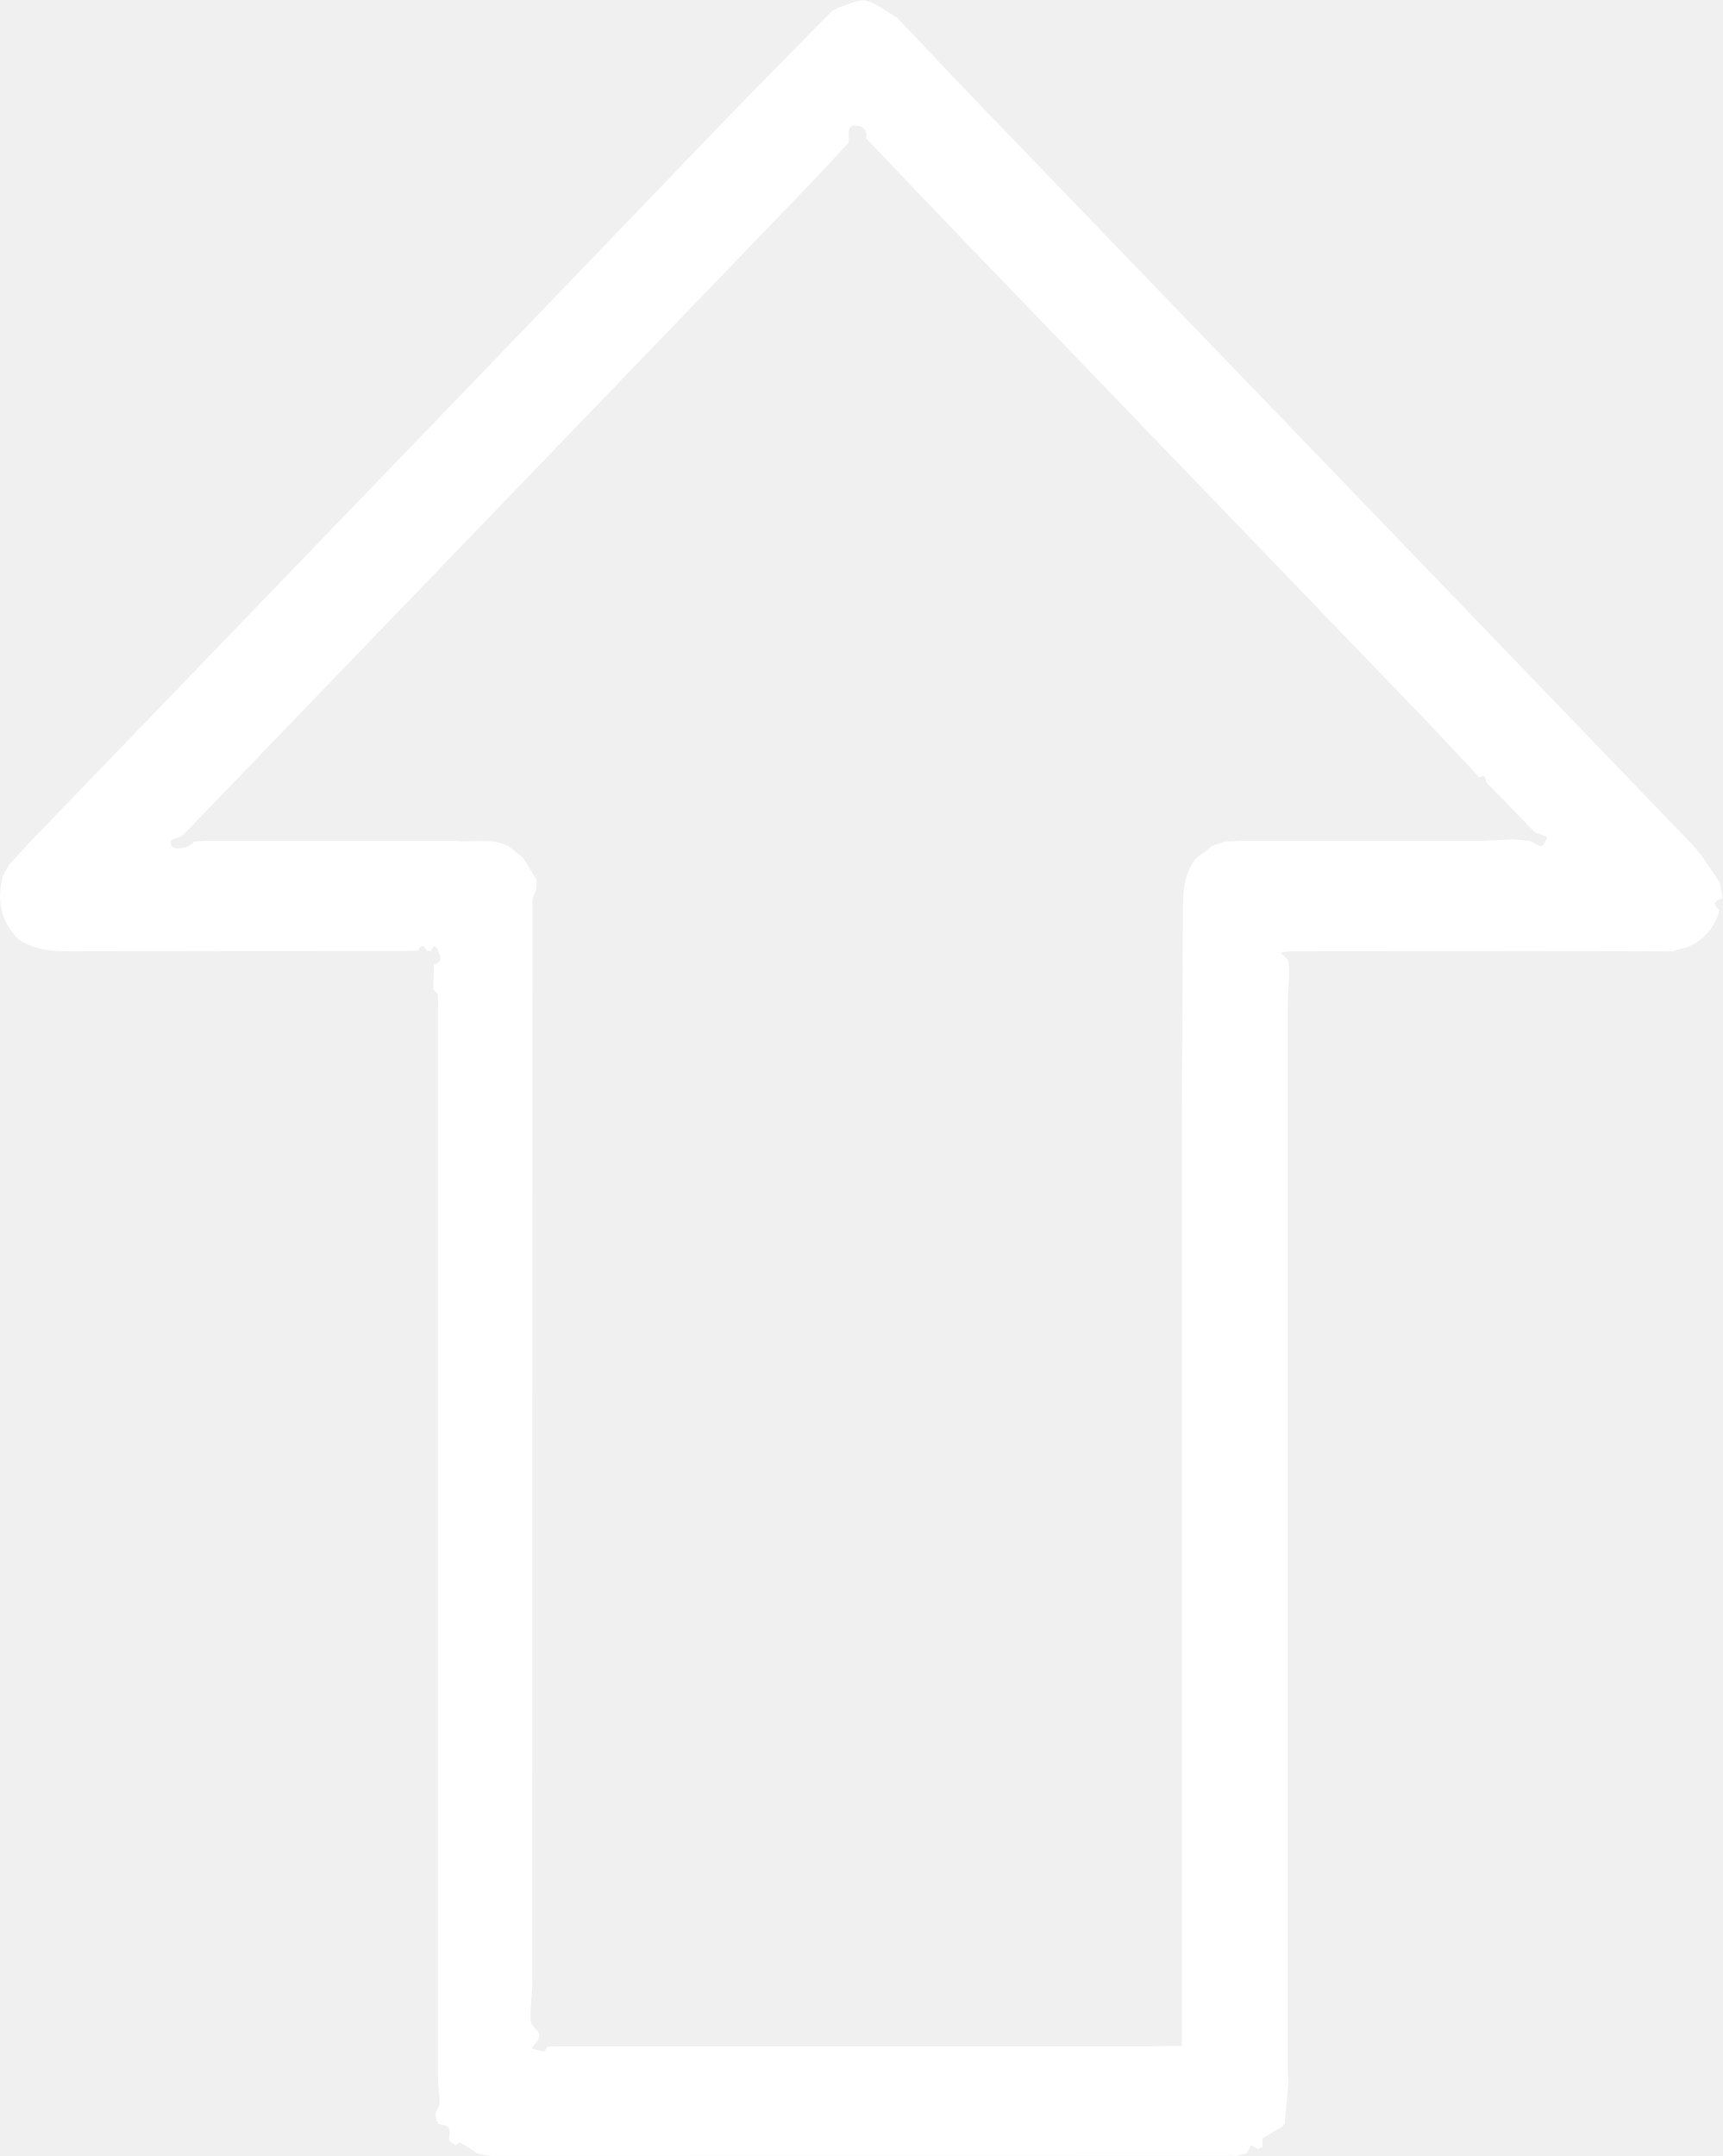
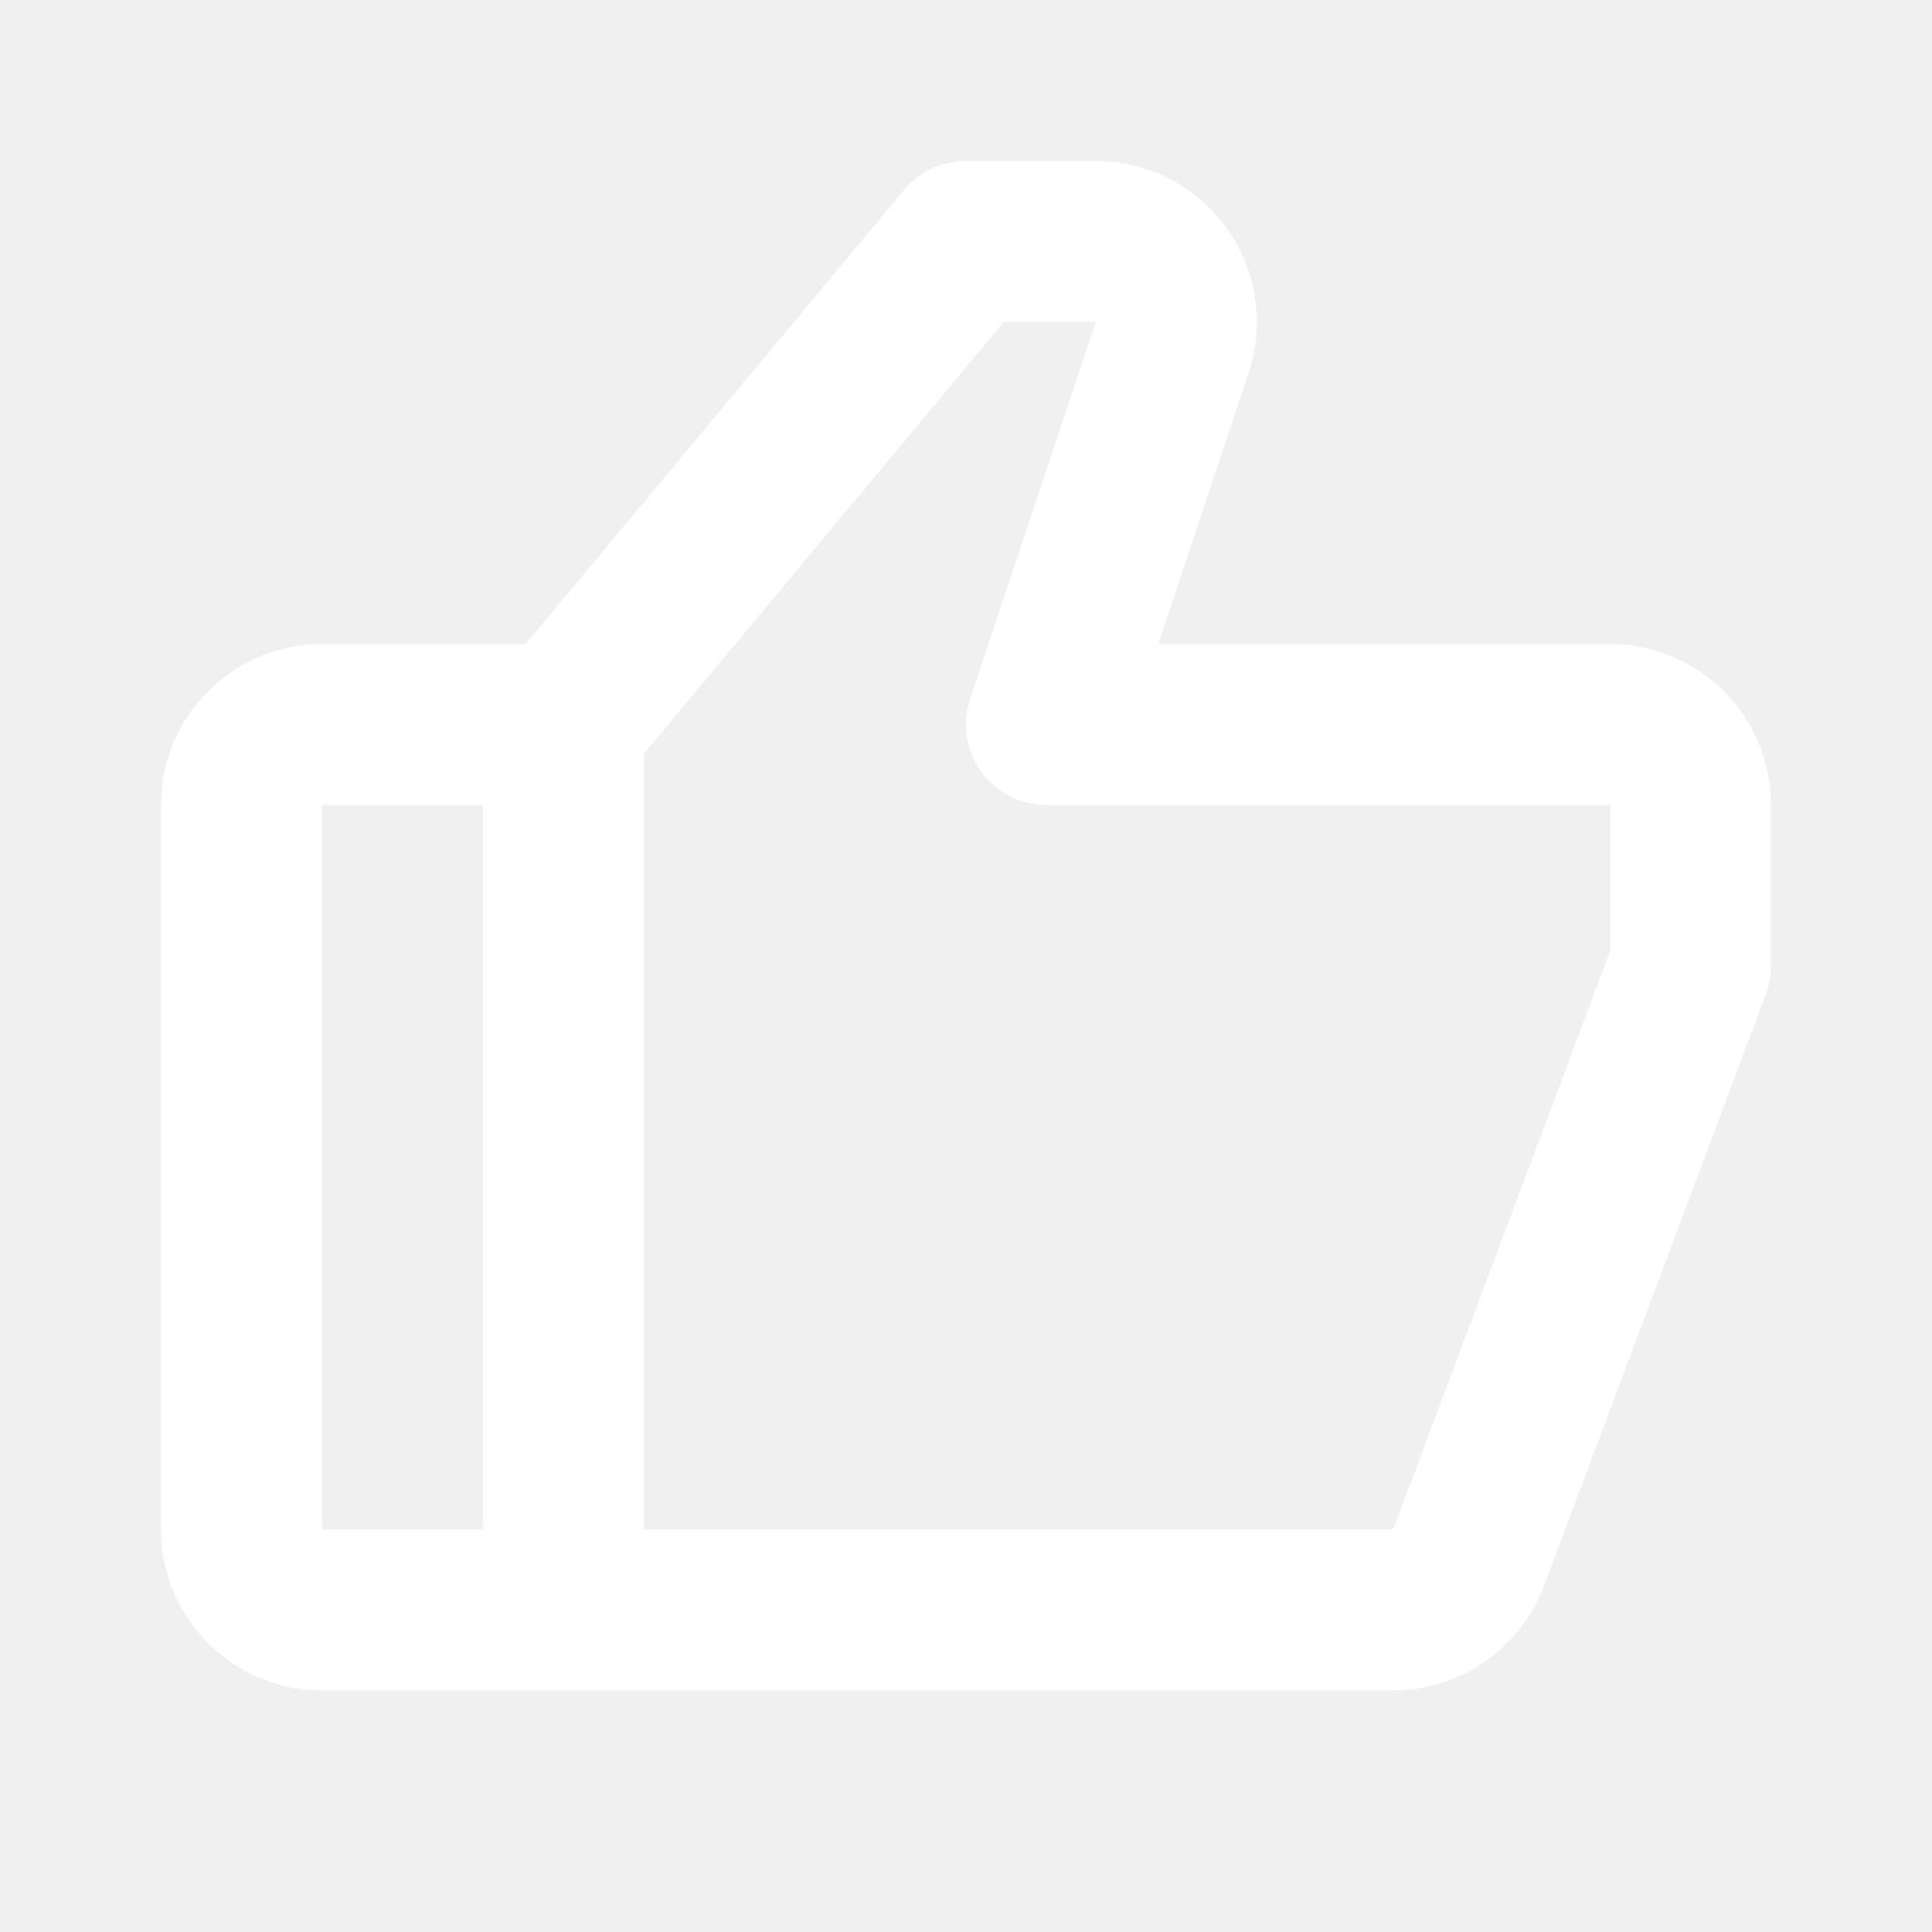
- <svg xmlns="http://www.w3.org/2000/svg" id="Layer_2" data-name="Layer 2" viewBox="0 0 151.75 189.97">
-   <defs>
-     <style>
-       .cls-1 {
-         fill: #fff;
-       }
-     </style>
-   </defs>
-   <g id="Layer_1-2" data-name="Layer 1">
-     <path class="cls-1" d="m111.23,189.17c-.13.07-.26.14-.39.21-.2-.13-.4-.26-.6-.38-.12.24-.25.49-.37.73-.32.08-.65.17-.97.25-.06-.01-.13-.03-.19-.03-21.78,0-43.56.01-65.34.01-.43,0-.87-.15-1.3-.22-.5-.32-.98-.66-1.5-.94-.09-.05-.3.14-.46.23-.19-.16-.37-.31-.56-.47.21-1.06.06-1.29-.94-1.41v-.05c-.06-.11-.12-.23-.17-.34-.02-.2-.04-.4-.07-.6.13-.29.37-.58.37-.87,0-.73-.15-1.46-.15-2.18,0-31.52,0-63.03,0-94.55,0-.3.04-.61-.02-.9-.04-.18-.25-.31-.39-.46l.05-2.21c.86-.22.54-.83.33-1.3-.21-.47-.45-.35-.56.12-.13-.02-.25-.04-.38-.05-.26-.53-.52-.53-.78,0-.35.01-.71.03-1.06.03-9.96,0-19.92,0-29.88.03-1.54,0-2.99-.19-4.3-1.07-1.54-1.58-1.9-3.46-1.34-5.58.19-.33.37-.66.56-.99.73-.79,1.45-1.6,2.19-2.37,12.89-13.38,25.8-26.76,38.69-40.14,7.19-7.46,14.35-14.95,21.54-22.41,3.33-3.45,6.7-6.85,10.05-10.27.28-.14.55-.32.84-.41.73-.22,1.54-.68,2.19-.51.98.26,1.84.98,2.76,1.51.07.08.14.15.2.23.11.11.22.23.33.34.15.16.3.31.45.47.01.07.05.11.12.12,1.87,1.98,3.73,3.97,5.62,5.93,21.1,21.9,42.21,43.8,63.29,65.72.95.99,1.65,2.24,2.47,3.37.07.47.14.95.21,1.42l-.06-.02c-.6.23-.83.53-.2,1.02-.38,1.73-1.91,3.22-3.53,3.45-.17.02-.34.13-.51.2-4.2-.01-8.39-.03-12.59-.03-7.1,0-14.2.01-21.31.02-.25.04-.49.09-.74.13.23.22.46.44.7.66.02.27.04.54.06.8,0,.2,0,.4,0,.6-.04,1.07-.12,2.13-.12,3.2,0,31.02,0,62.03,0,93.05,0,.43.04.86.06,1.3l-.33,3.63-.07-.02c-.05.07-.09.15-.14.22h0c-.55.32-1.1.64-1.75,1.02v.79ZM44.77,74.52l1.33,1.06c.39.65.79,1.31,1.18,1.96,0,.23,0,.46,0,.7-.13.41-.36.82-.36,1.23-.02,31.75-.01,63.49-.02,95.24,0,1.1-.19,2.2-.15,3.29.01.38.46.73.71,1.1.02.07.04.13.06.2-.02.13-.04.27-.07.4-.21.26-.41.53-.62.79.36.09.72.23,1.09.26.1,0,.23-.27.34-.41.35-.01.71-.03,1.06-.03,17.44,0,34.88,0,52.32,0,.35,0,.71-.02,1.06-.03h1.44c0-2.12,0-4.15,0-6.19,0-25.04,0-50.09,0-75.13,0-6.12.1-12.23.09-18.35,0-1.8,0-3.56,1.2-5.03.39-.29.78-.58,1.17-.86.05-.05.11-.11.16-.16.39-.14.78-.28,1.17-.41.51-.02,1.03-.04,1.54-.06.9,0,1.81,0,2.71,0,6.13,0,12.27,0,18.4,0,.91-.05,1.81-.1,2.72-.14l1.53.15c.34.17.68.44,1.02.45.17,0,.34-.51.51-.78-.38-.15-.75-.3-1.13-.45-1.42-1.47-2.85-2.93-4.27-4.4-.08-.3-.04-.81-.58-.4-1.7-1.81-3.39-3.64-5.11-5.43-13.62-14.15-27.25-28.3-40.88-42.45-2.7-2.8-5.38-5.63-8.06-8.45.13-.8-.4-1.11-.97-1.13-.68-.02-.57.63-.57,1.1,0,.13,0,.26,0,.39-1.05,1.13-2.07,2.27-3.14,3.38-8.98,9.33-17.97,18.66-26.95,27.99-9.35,9.71-18.71,19.42-28.06,29.13-.22.23-.47.45-.7.67-.31.11-.63.19-.92.34-.03.02.02.39.12.5.37.41,1.61.13,1.93-.4.32-.02.65-.04.97-.07,1.23,0,2.45,0,3.68,0,6.13,0,12.27,0,18.4,0,1.55.18,3.15-.29,4.65.44Z" />
-   </g>
+ <svg xmlns="http://www.w3.org/2000/svg" width="24" height="24" viewBox="0 0 24 24" style="fill: rgba(255, 255, 255, 1);transform: ;msFilter:;">
+   <path d="M20 8h-5.612l1.123-3.367c.202-.608.1-1.282-.275-1.802S14.253 2 13.612 2H12c-.297 0-.578.132-.769.36L6.531 8H4c-1.103 0-2 .897-2 2v9c0 1.103.897 2 2 2h13.307a2.01 2.01 0 0 0 1.873-1.298l2.757-7.351A1 1 0 0 0 22 12v-2c0-1.103-.897-2-2-2zM4 10h2v9H4v-9zm16 1.819L17.307 19H8V9.362L12.468 4h1.146l-1.562 4.683A.998.998 0 0 0 13 10h7v1.819z" />
</svg>
